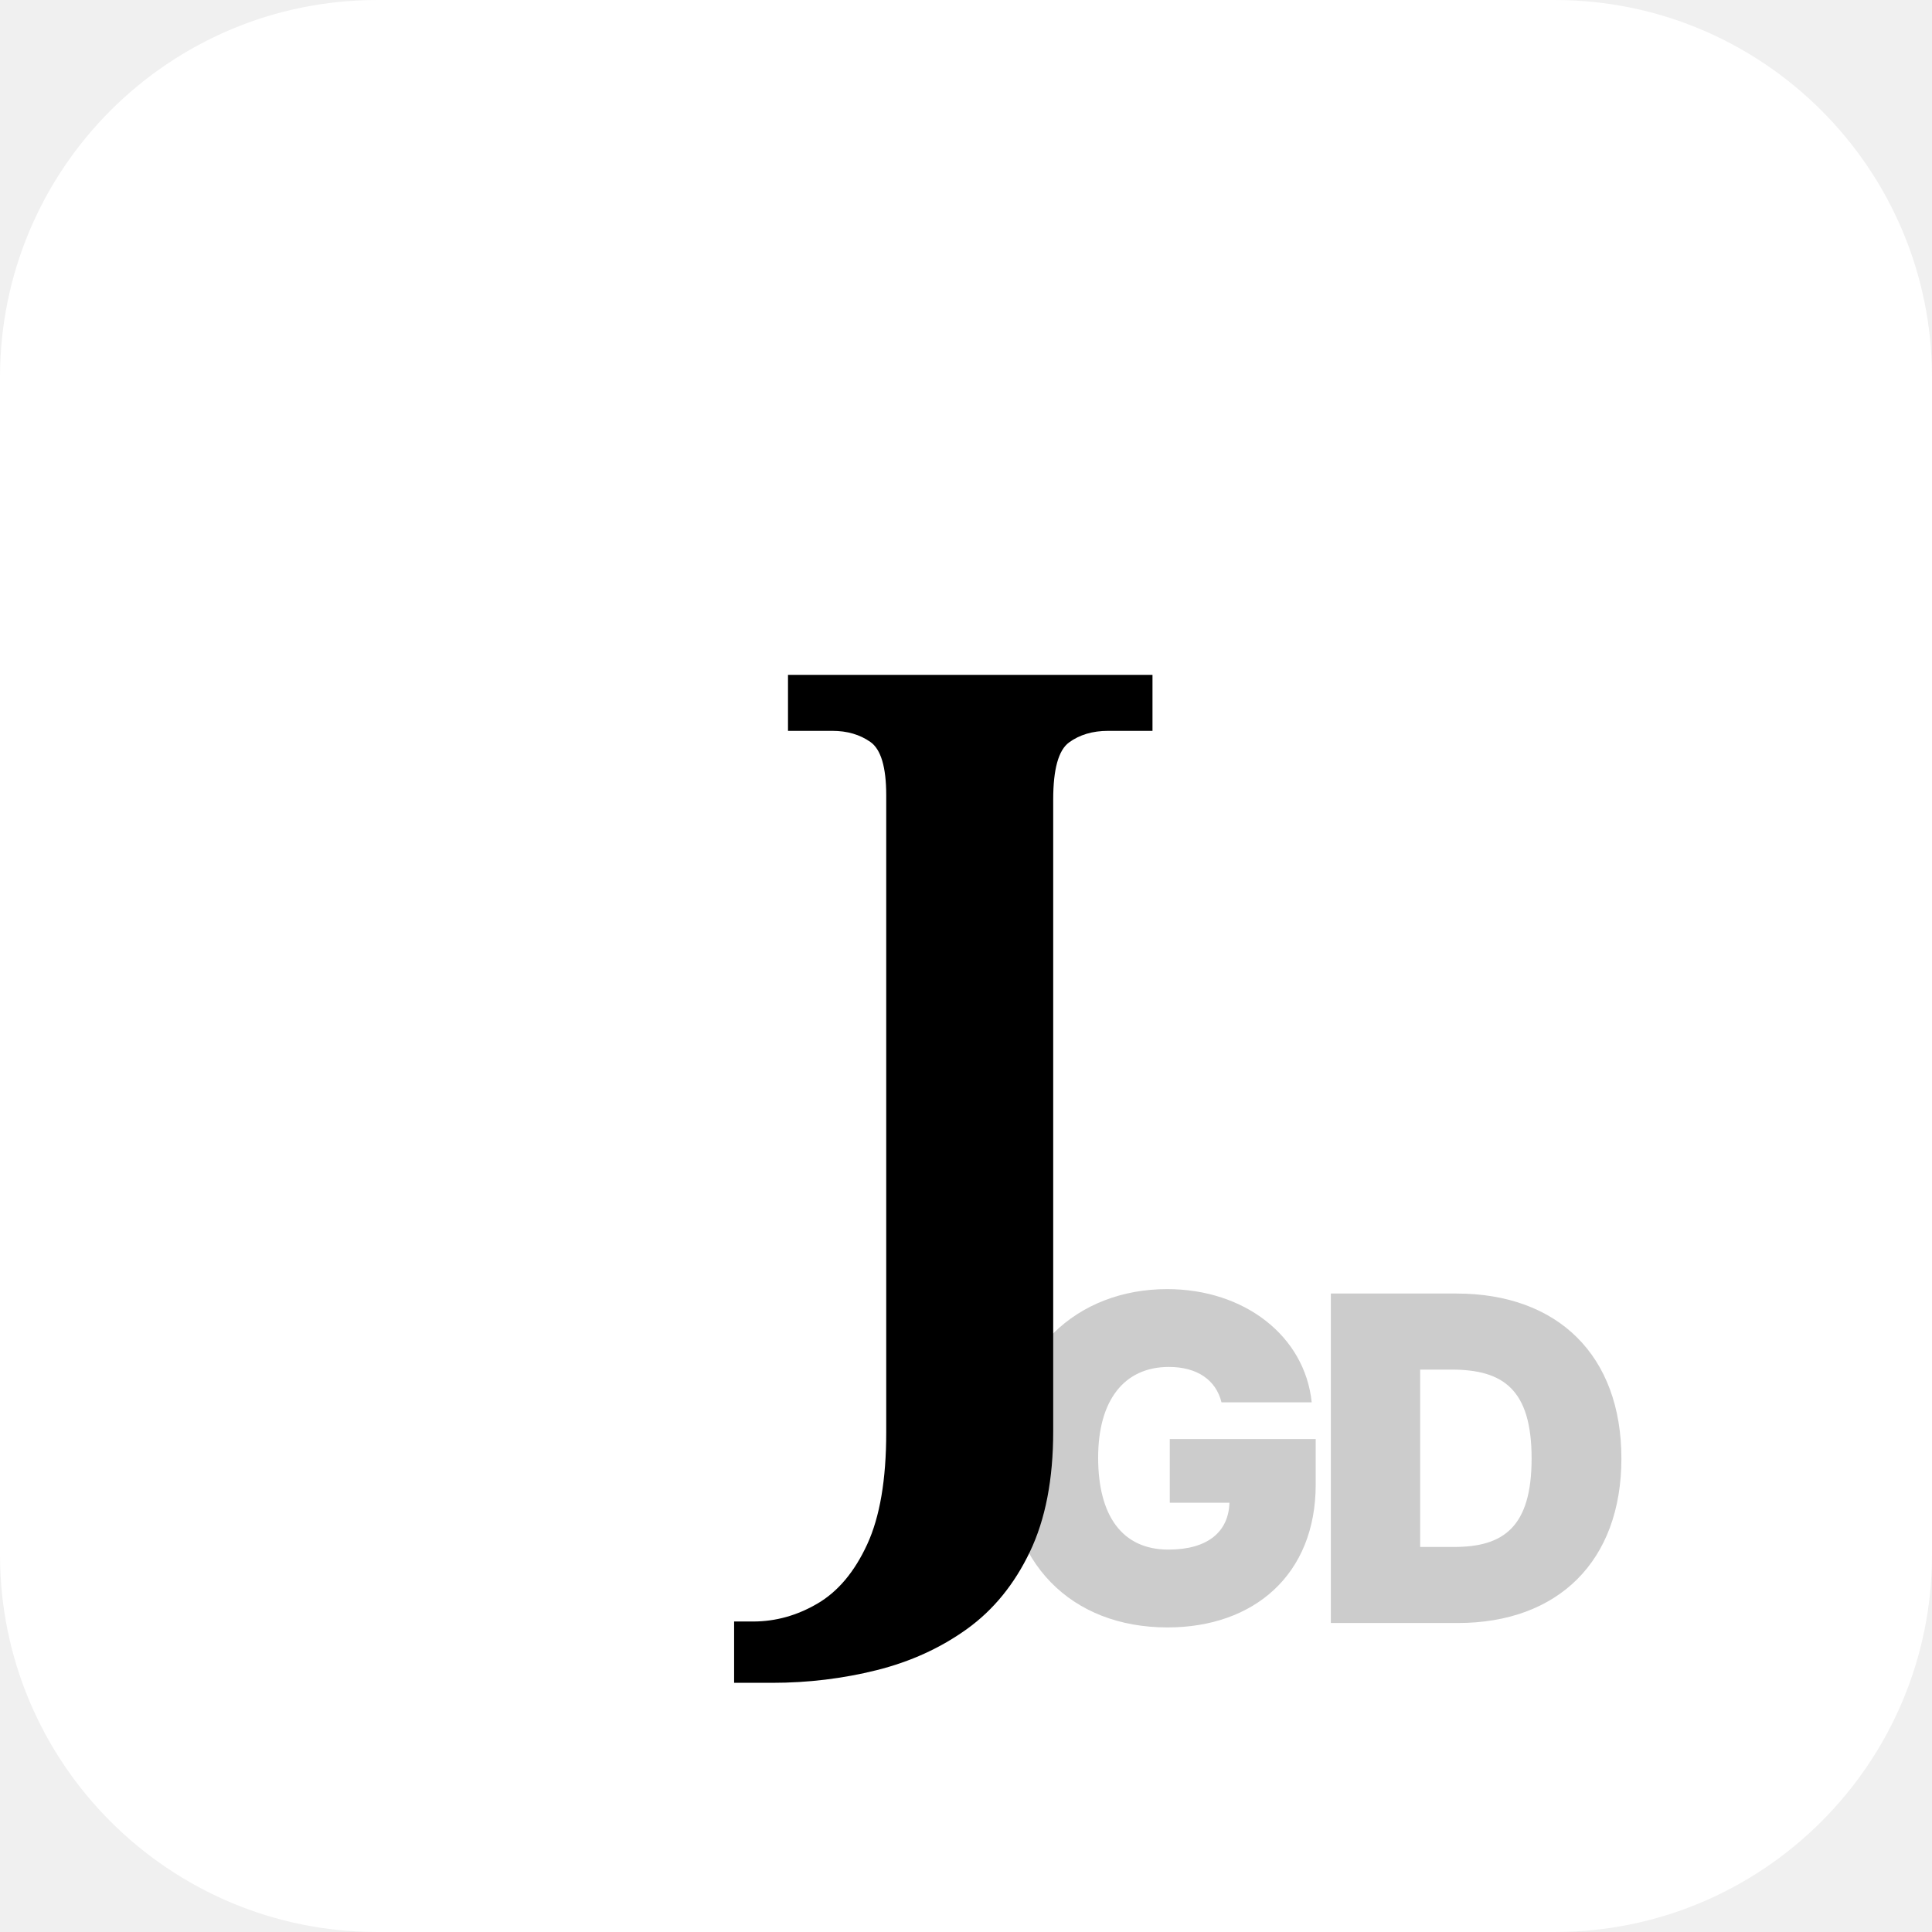
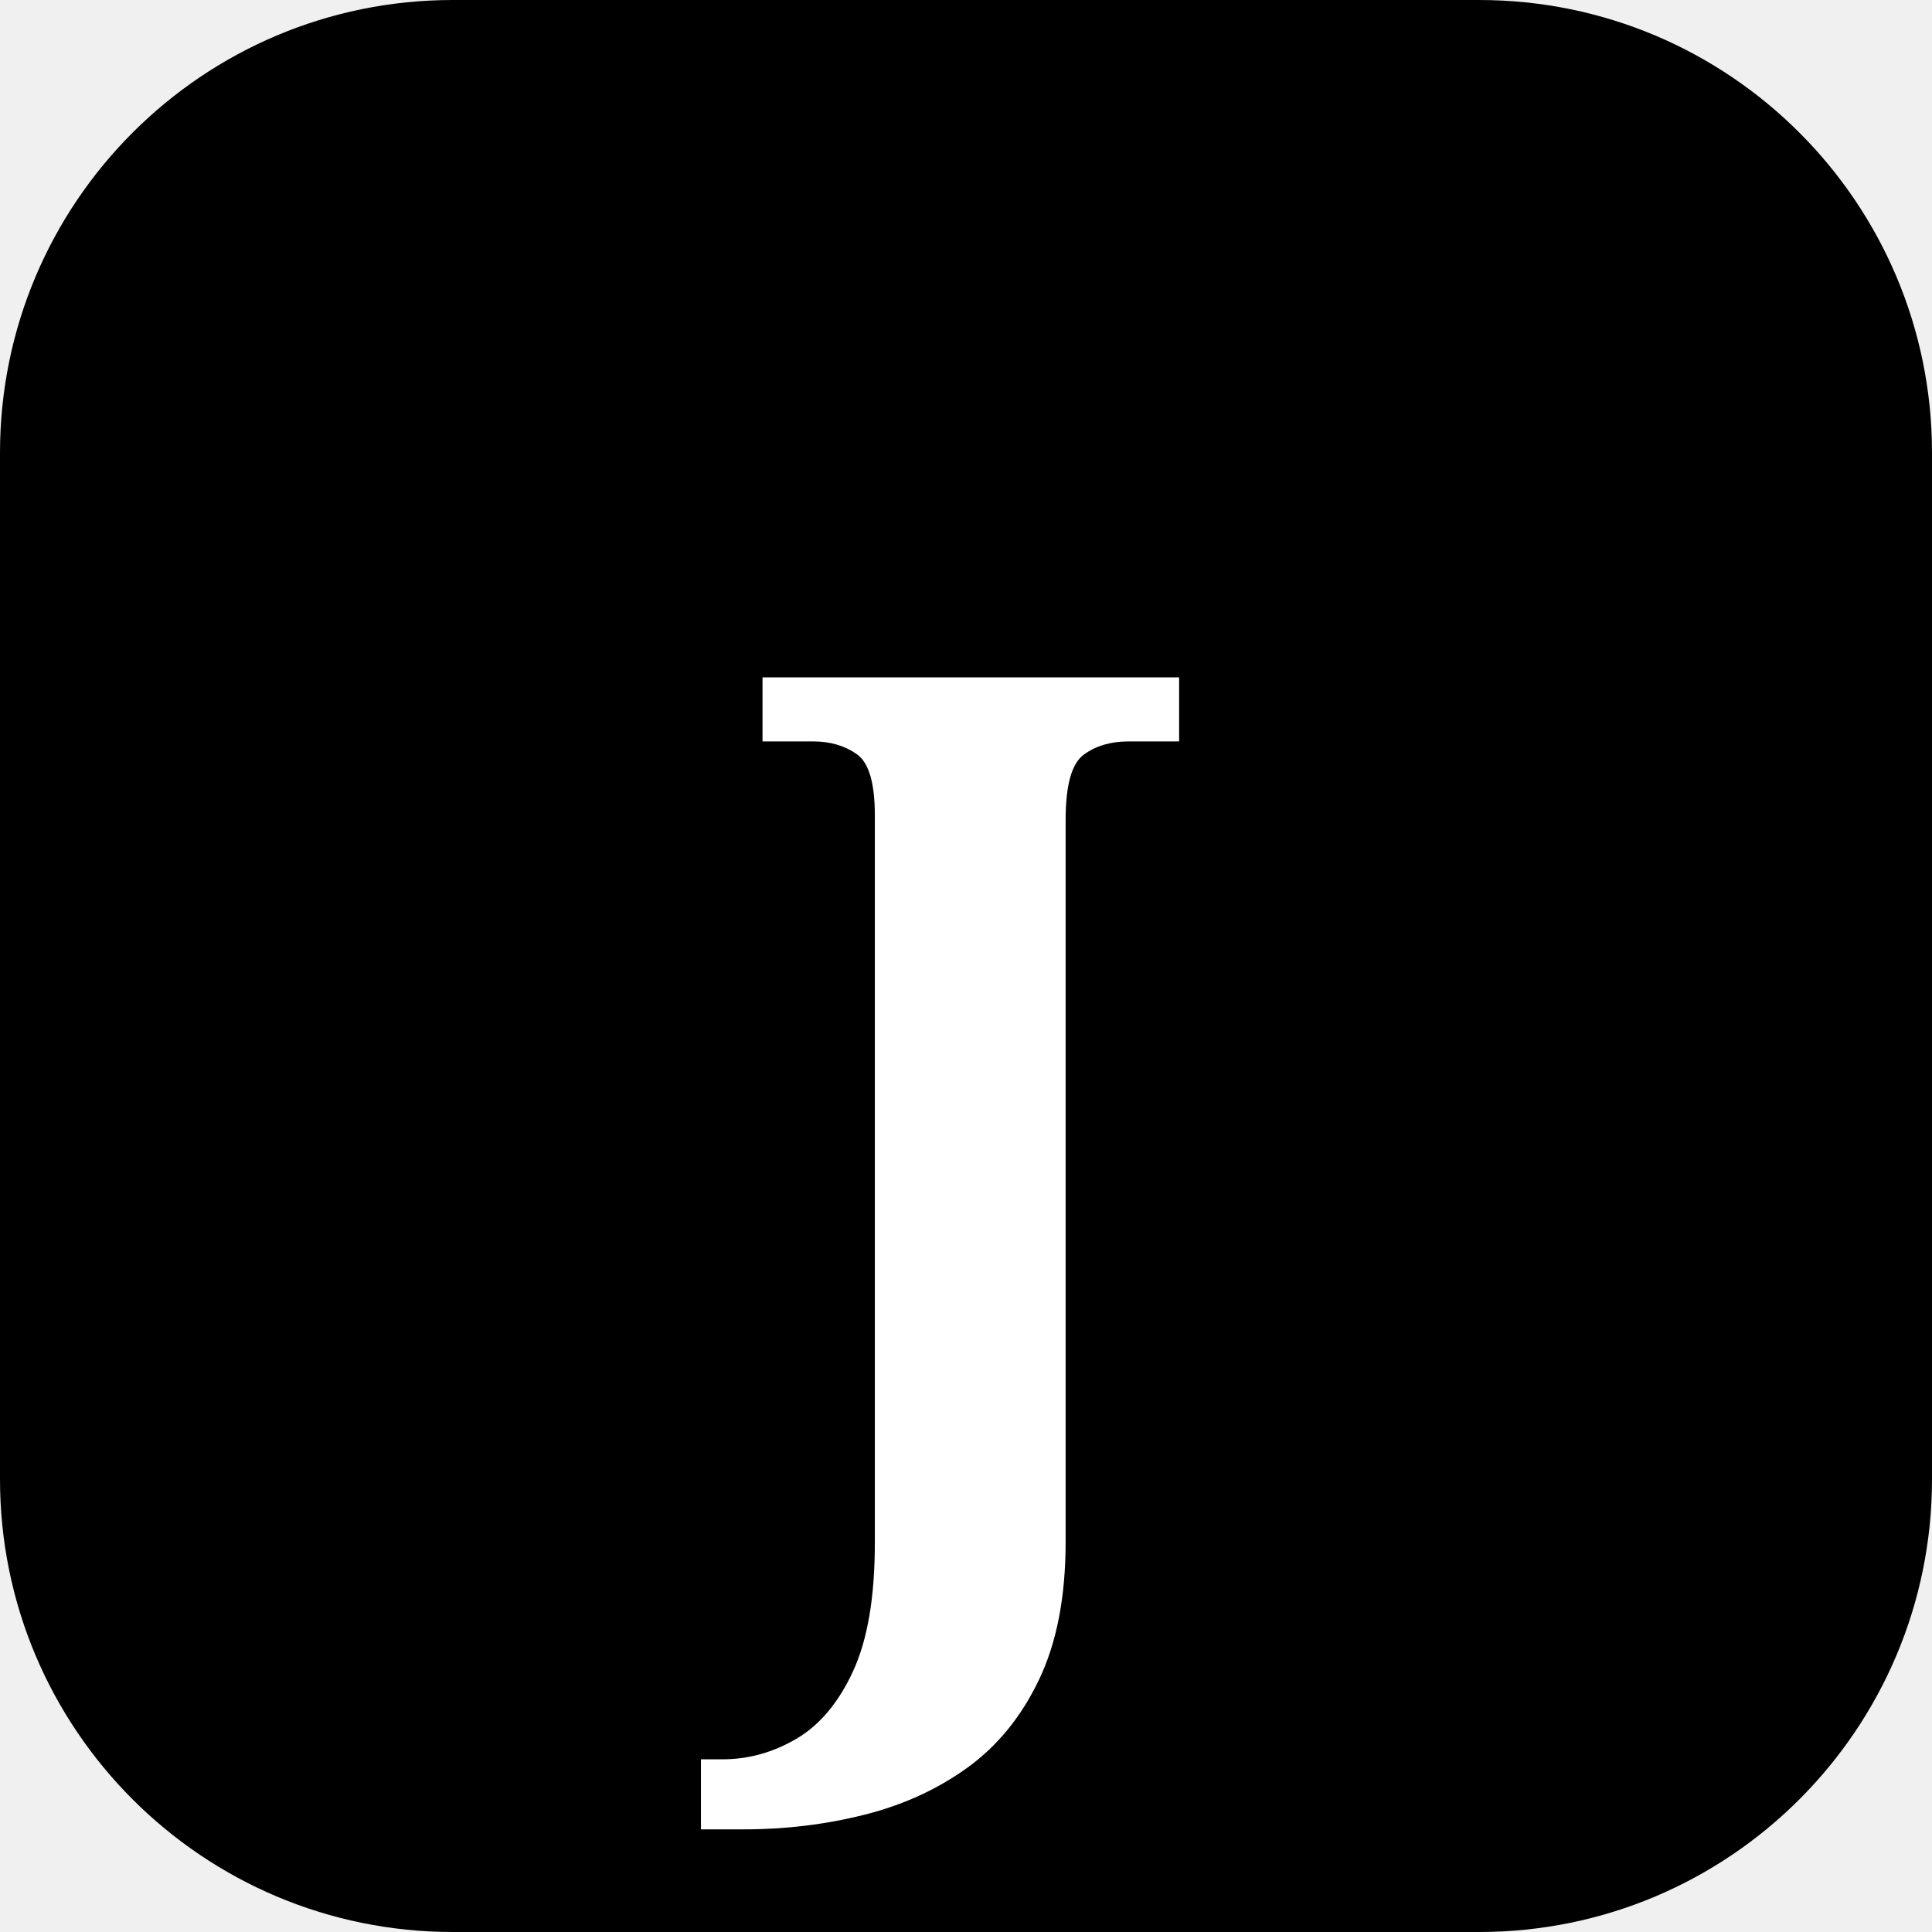
<svg xmlns="http://www.w3.org/2000/svg" width="512" height="512" viewBox="0 0 512 512" fill="none">
-   <rect width="512" height="512" rx="100" fill="white" />
-   <text x="50%" y="55%" dominant-baseline="middle" text-anchor="middle" font-family="Playfair Display, serif" font-weight="700" font-size="280" fill="black">J</text>
-   <text x="68%" y="75%" dominant-baseline="middle" text-anchor="middle" font-family="Inter, sans-serif" font-weight="900" font-size="120" fill="rgba(0,0,0,0.2)" letter-spacing="-0.05em">GD</text>
+   <rect width="512" height="512" rx="120" fill="black" />
+   <text x="50%" y="58%" dominant-baseline="middle" text-anchor="middle" font-family="serif" font-weight="700" font-size="320" fill="white">J</text>
</svg>
